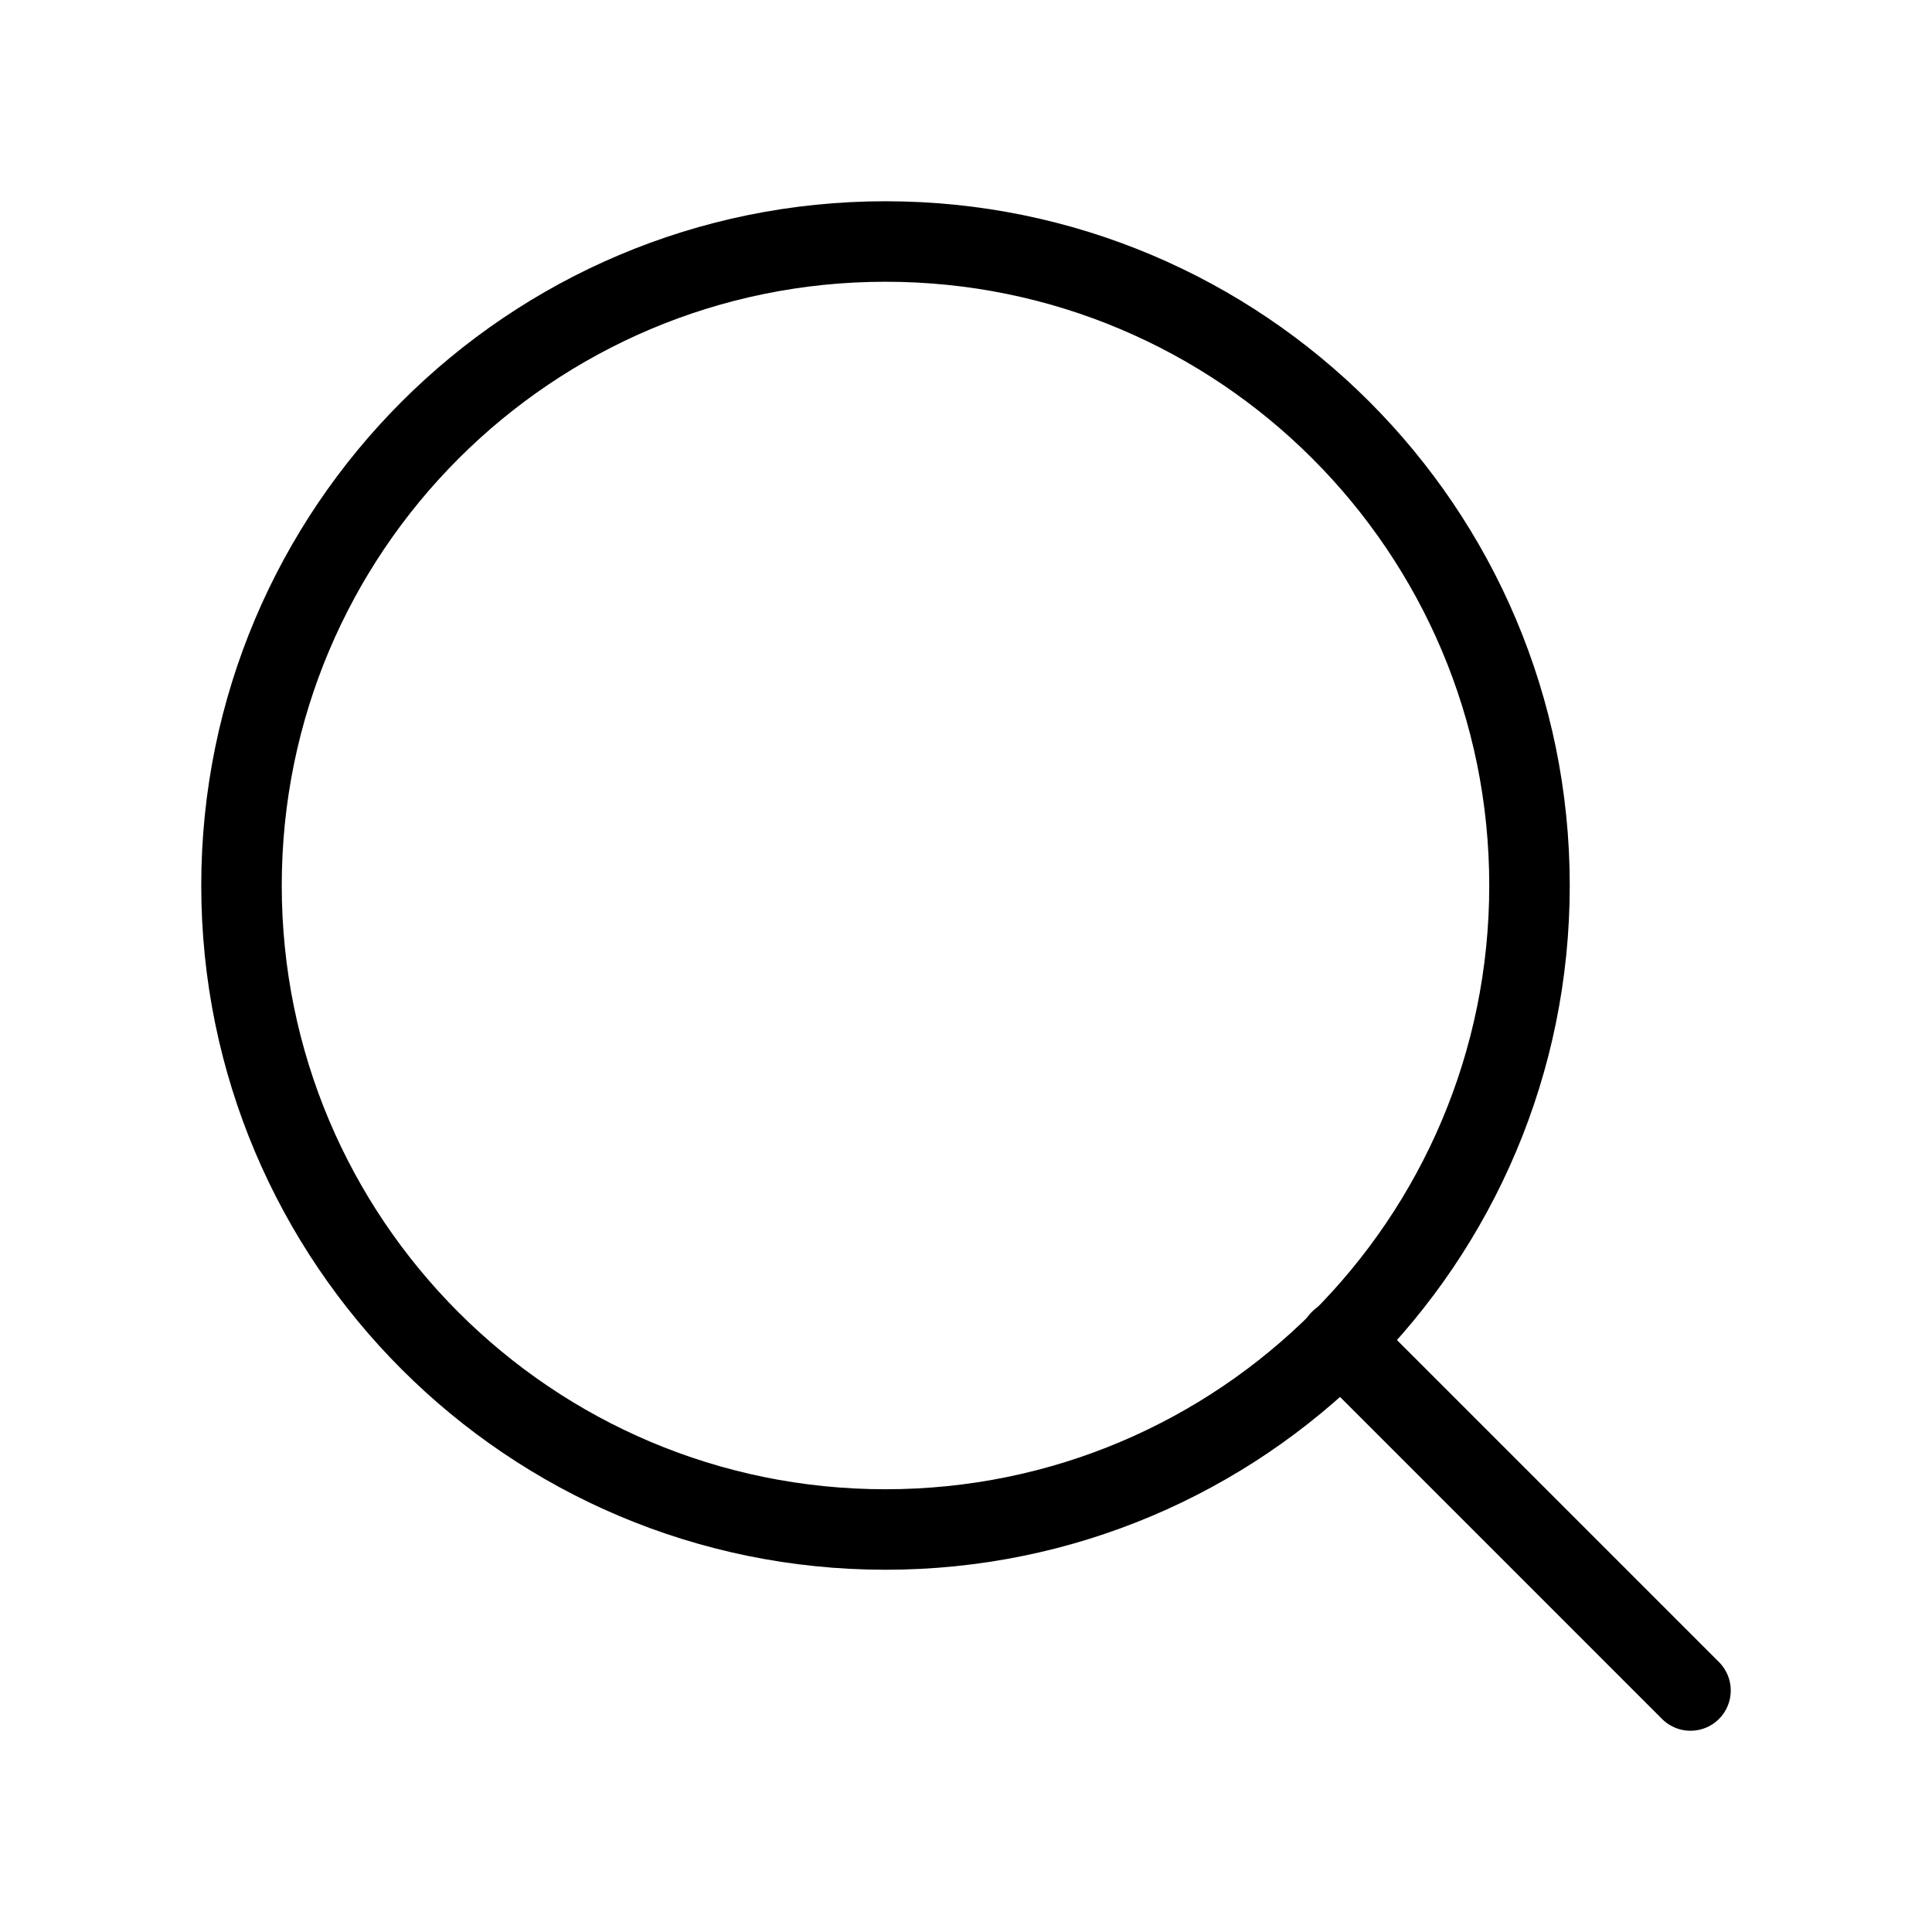
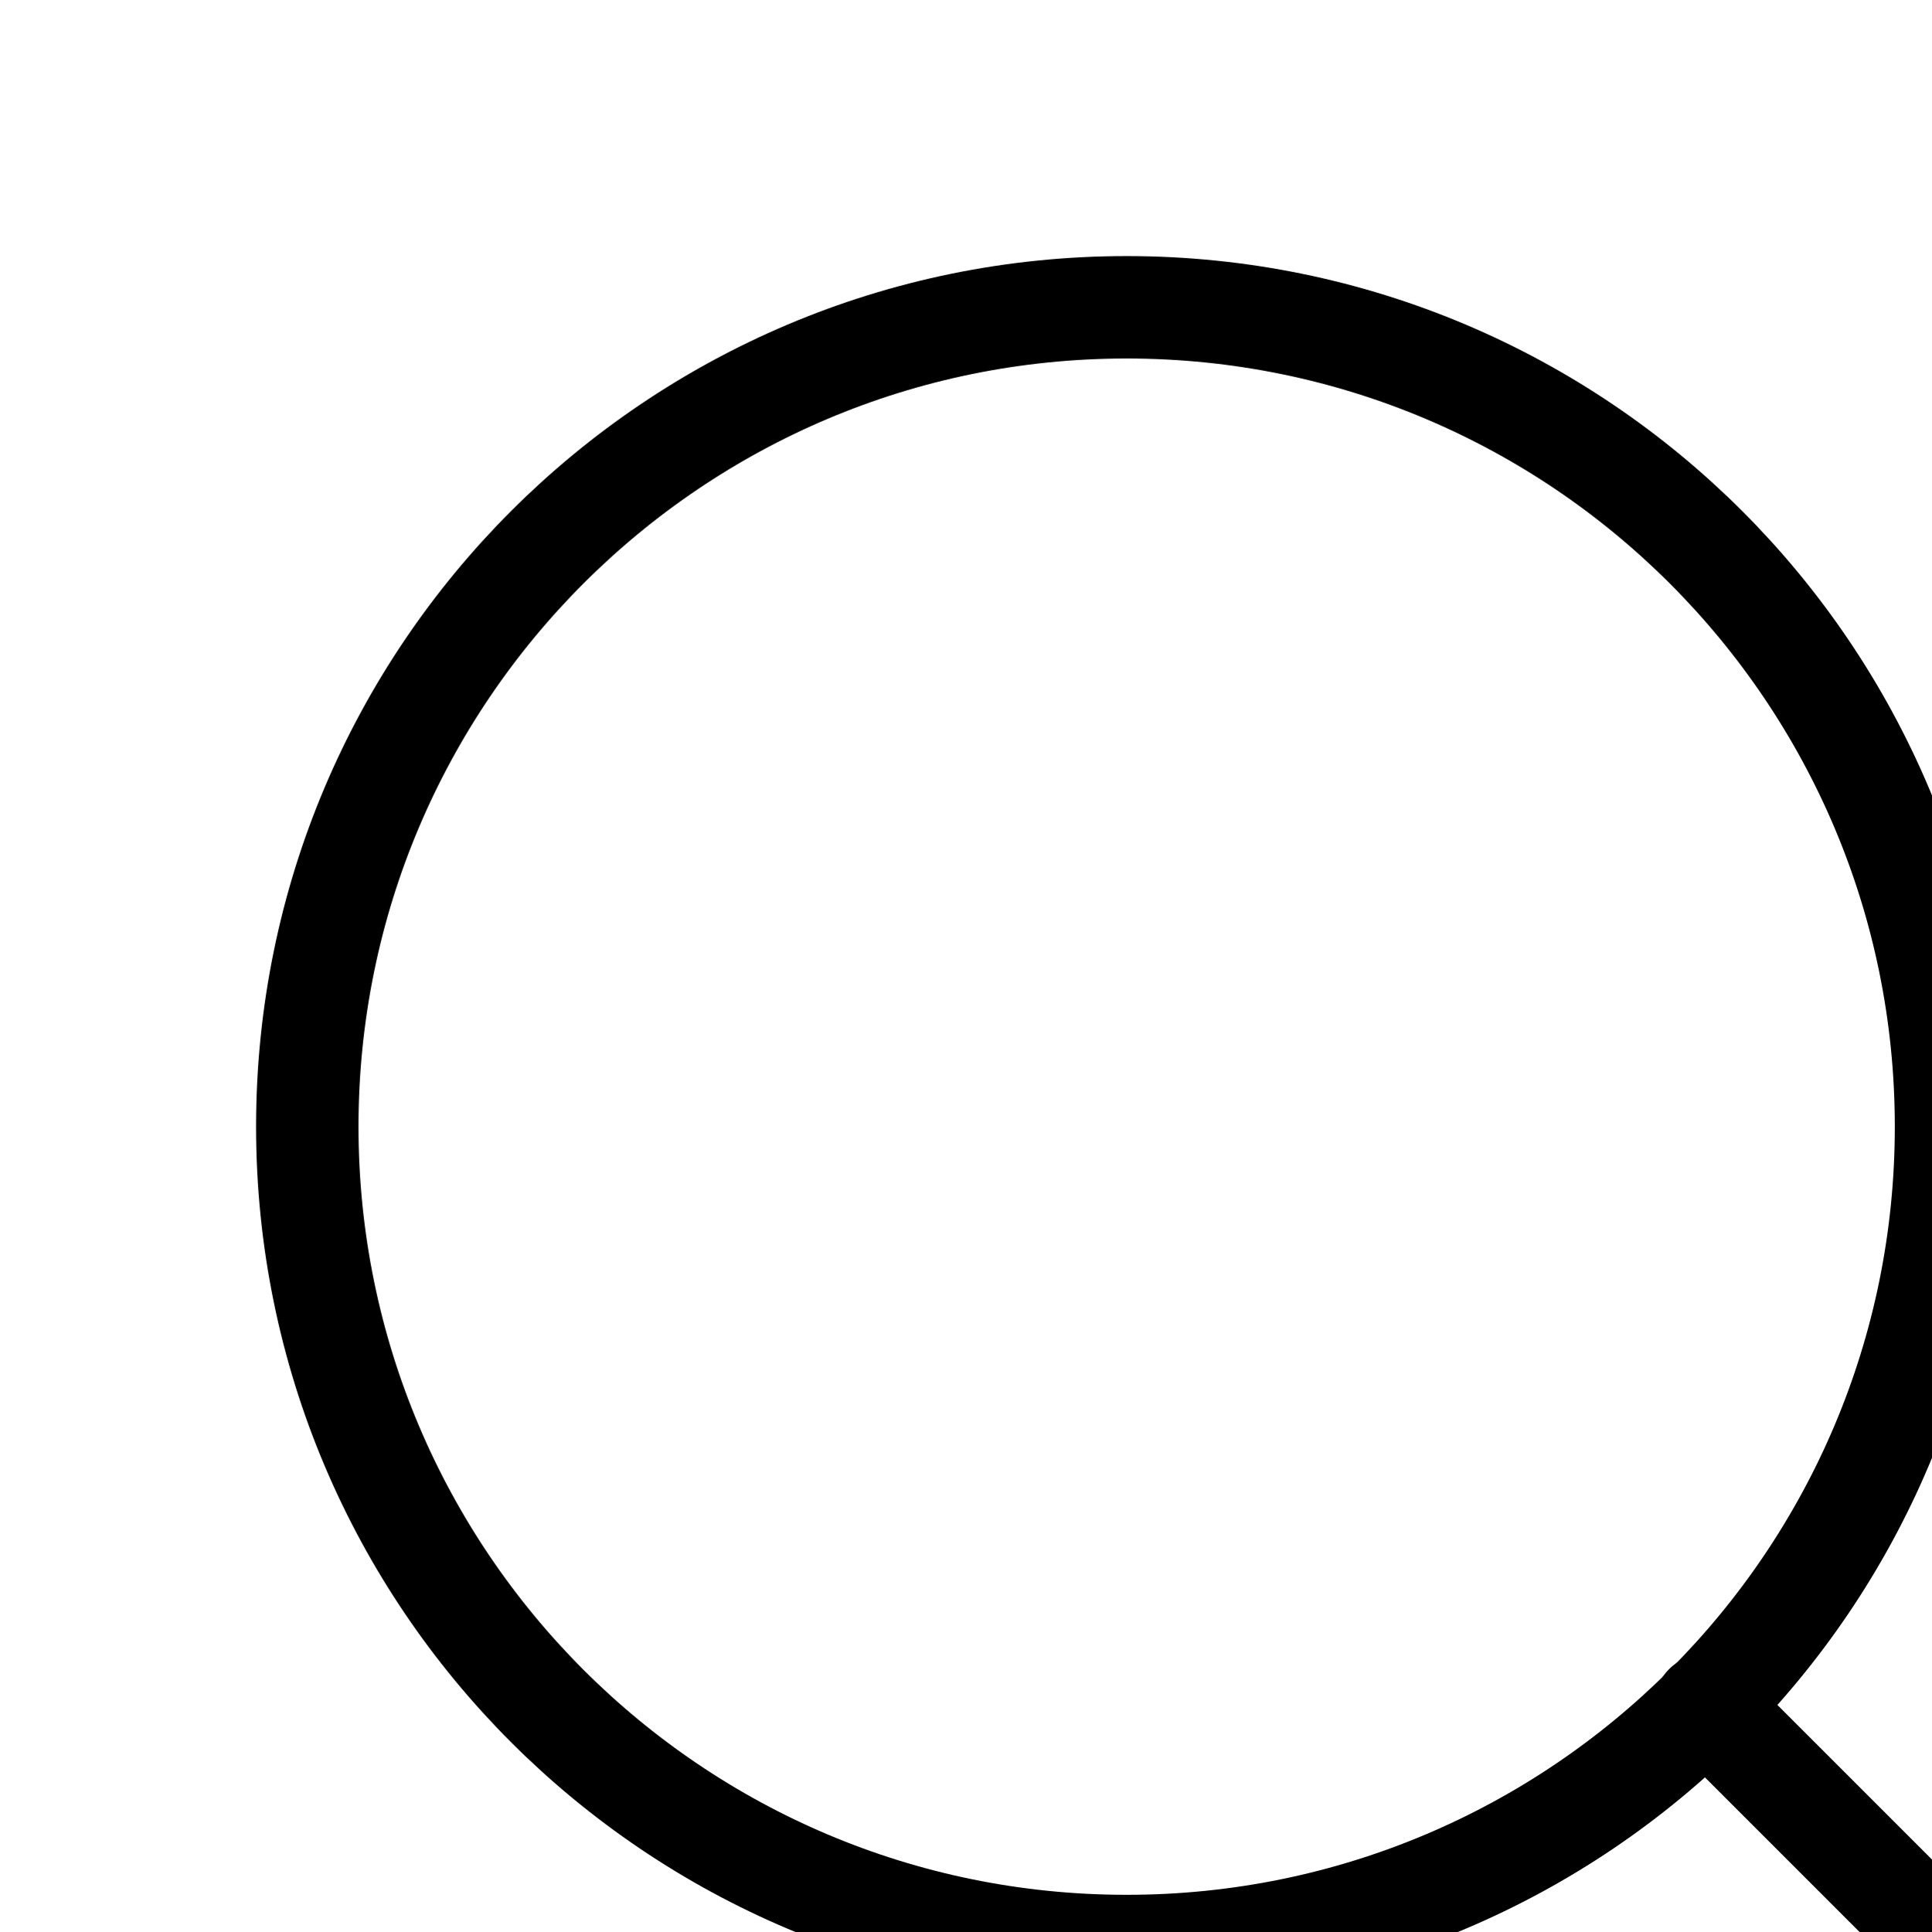
- <svg xmlns="http://www.w3.org/2000/svg" width="24" height="24" viewBox="0 0 24 24" fill="none" stroke="currentColor" stroke-linecap="round" stroke-linejoin="round" class="rx-icons rxicons-search">
+ <svg xmlns="http://www.w3.org/2000/svg" fill="none" stroke="currentColor" stroke-linecap="round" stroke-linejoin="round" class="rx-icons rxicons-search">
  <circle cx="11" cy="11" r="8" />
  <path d="m21 21-4.35-4.35" />
</svg>
